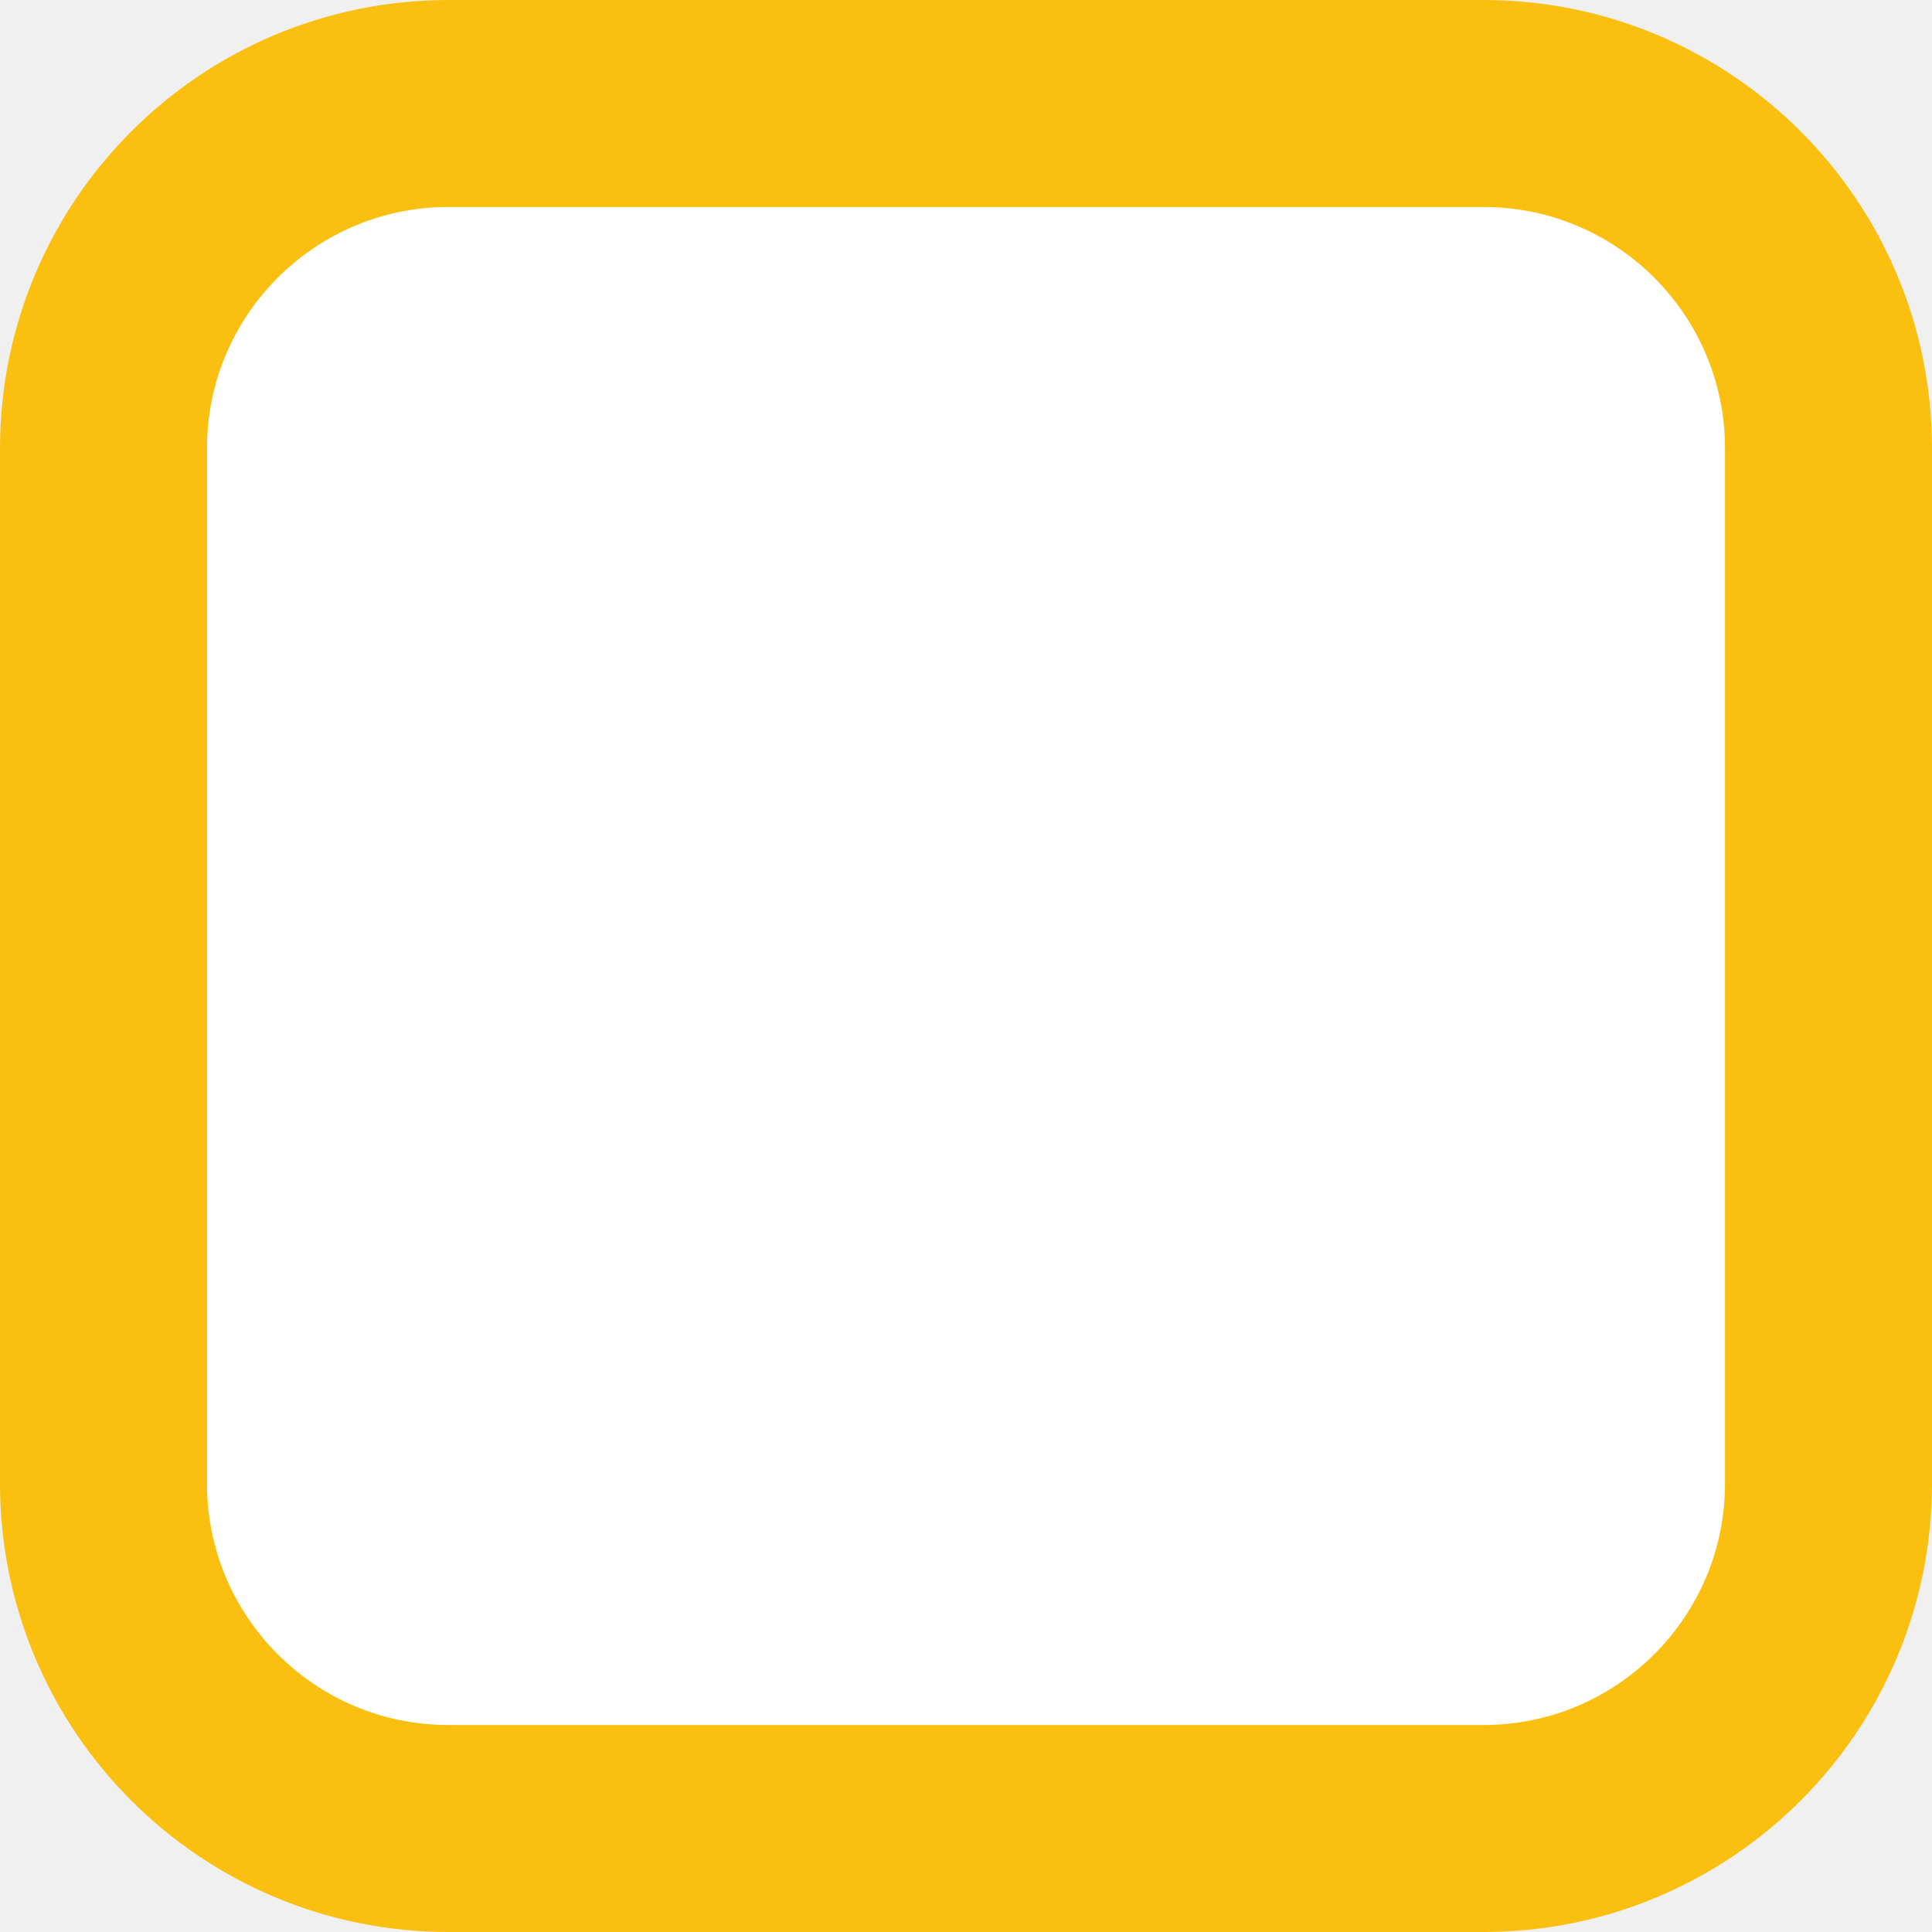
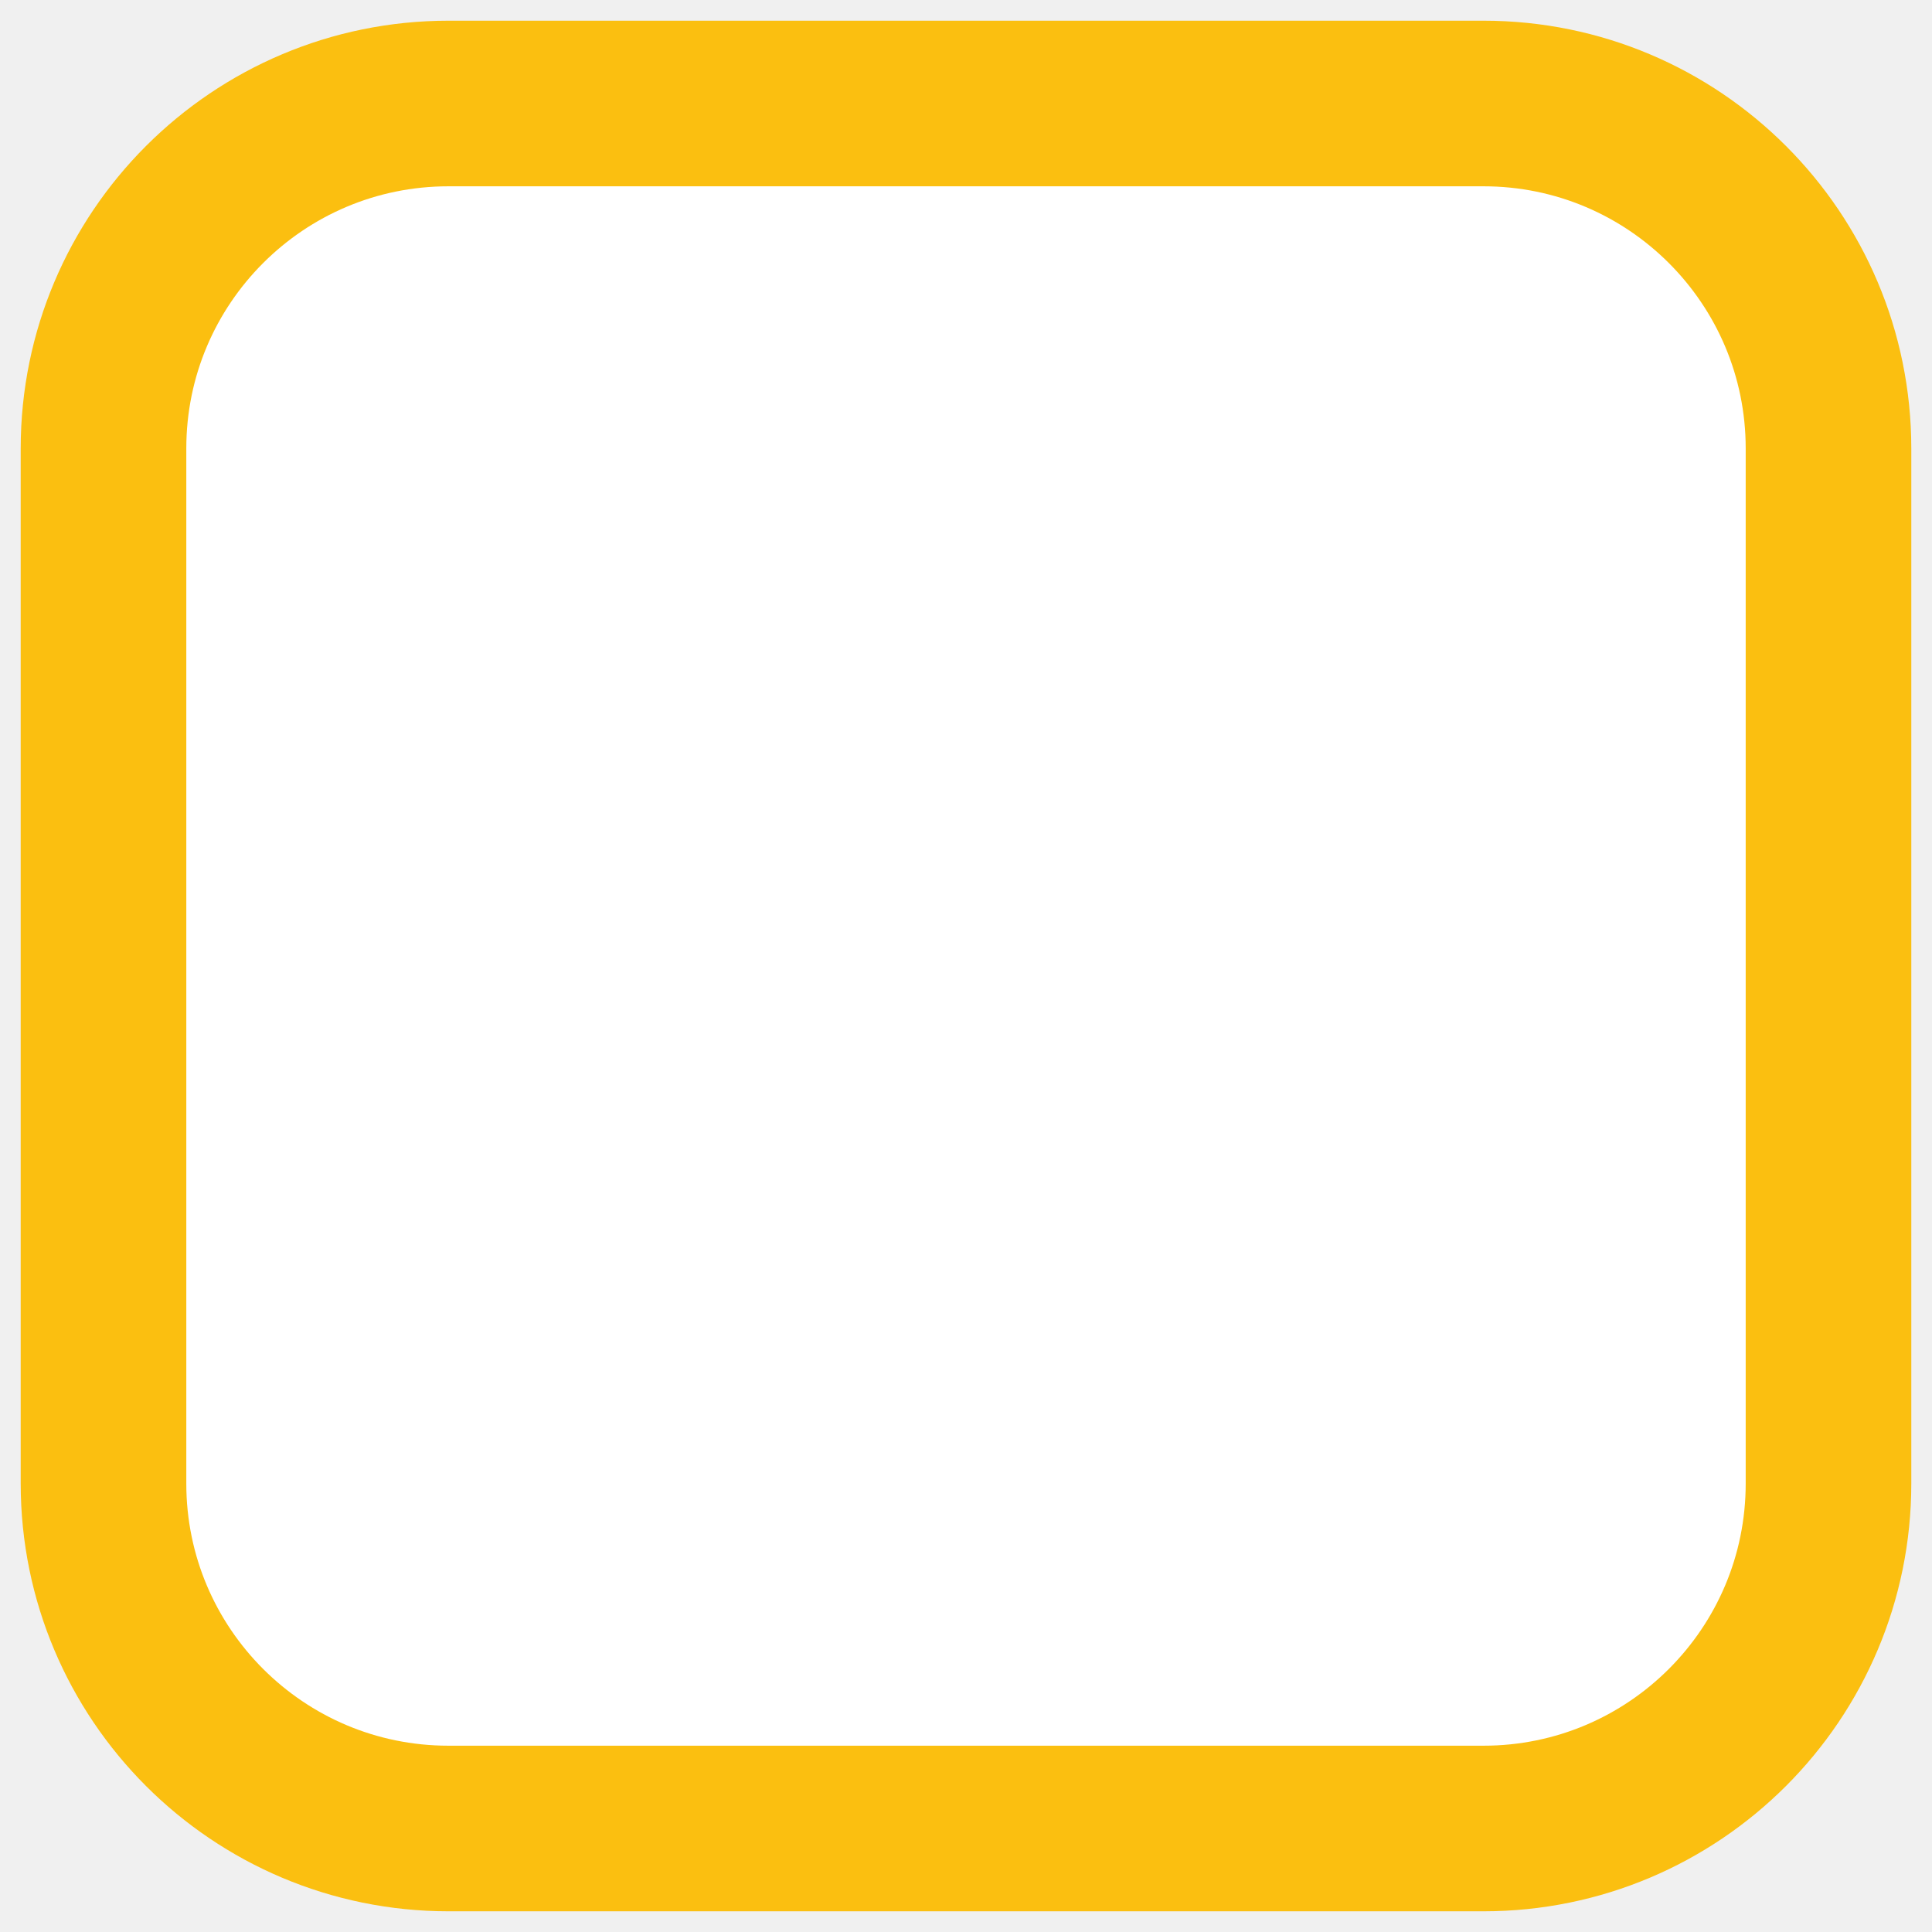
<svg xmlns="http://www.w3.org/2000/svg" width="14" height="14" viewBox="0 0 14 14">
-   <rect x="0.75" y="0.75" width="12.5" height="12.5" rx="2.5" fill="#ffffff" stroke="#fbbf10" stroke-width="1.5" />
+   <rect x="0.75" y="0.75" width="12.5" height="12.5" rx="2.5" fill="#ffffff" stroke="#fbbf10" stroke-width="1.2" />
</svg>
